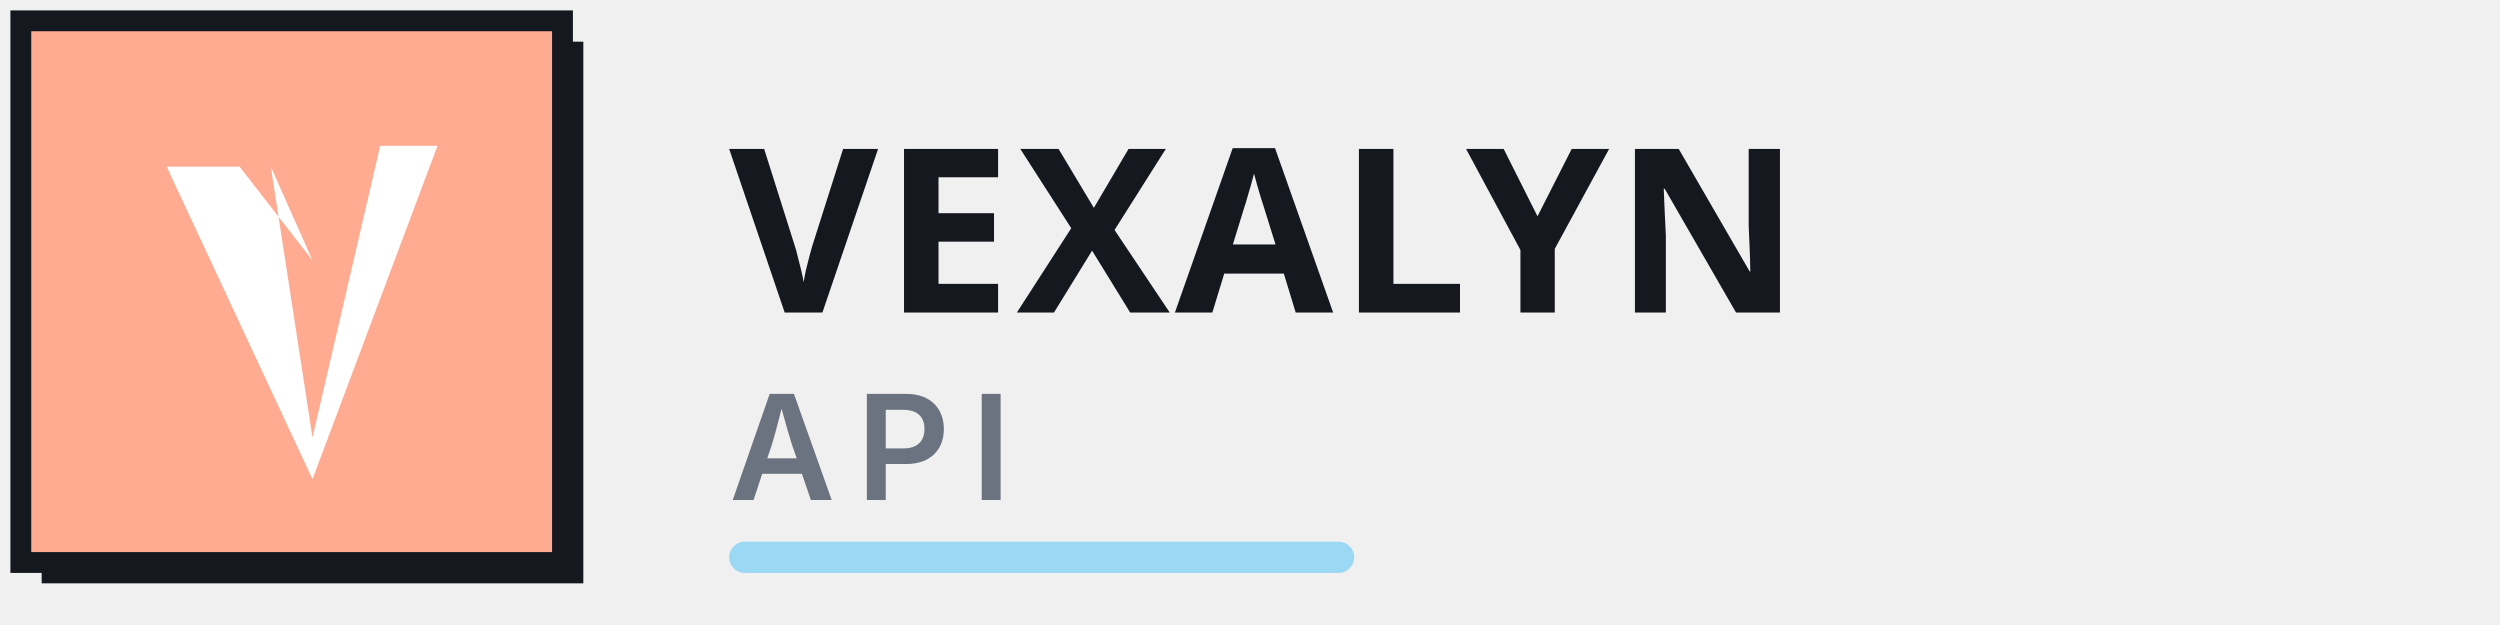
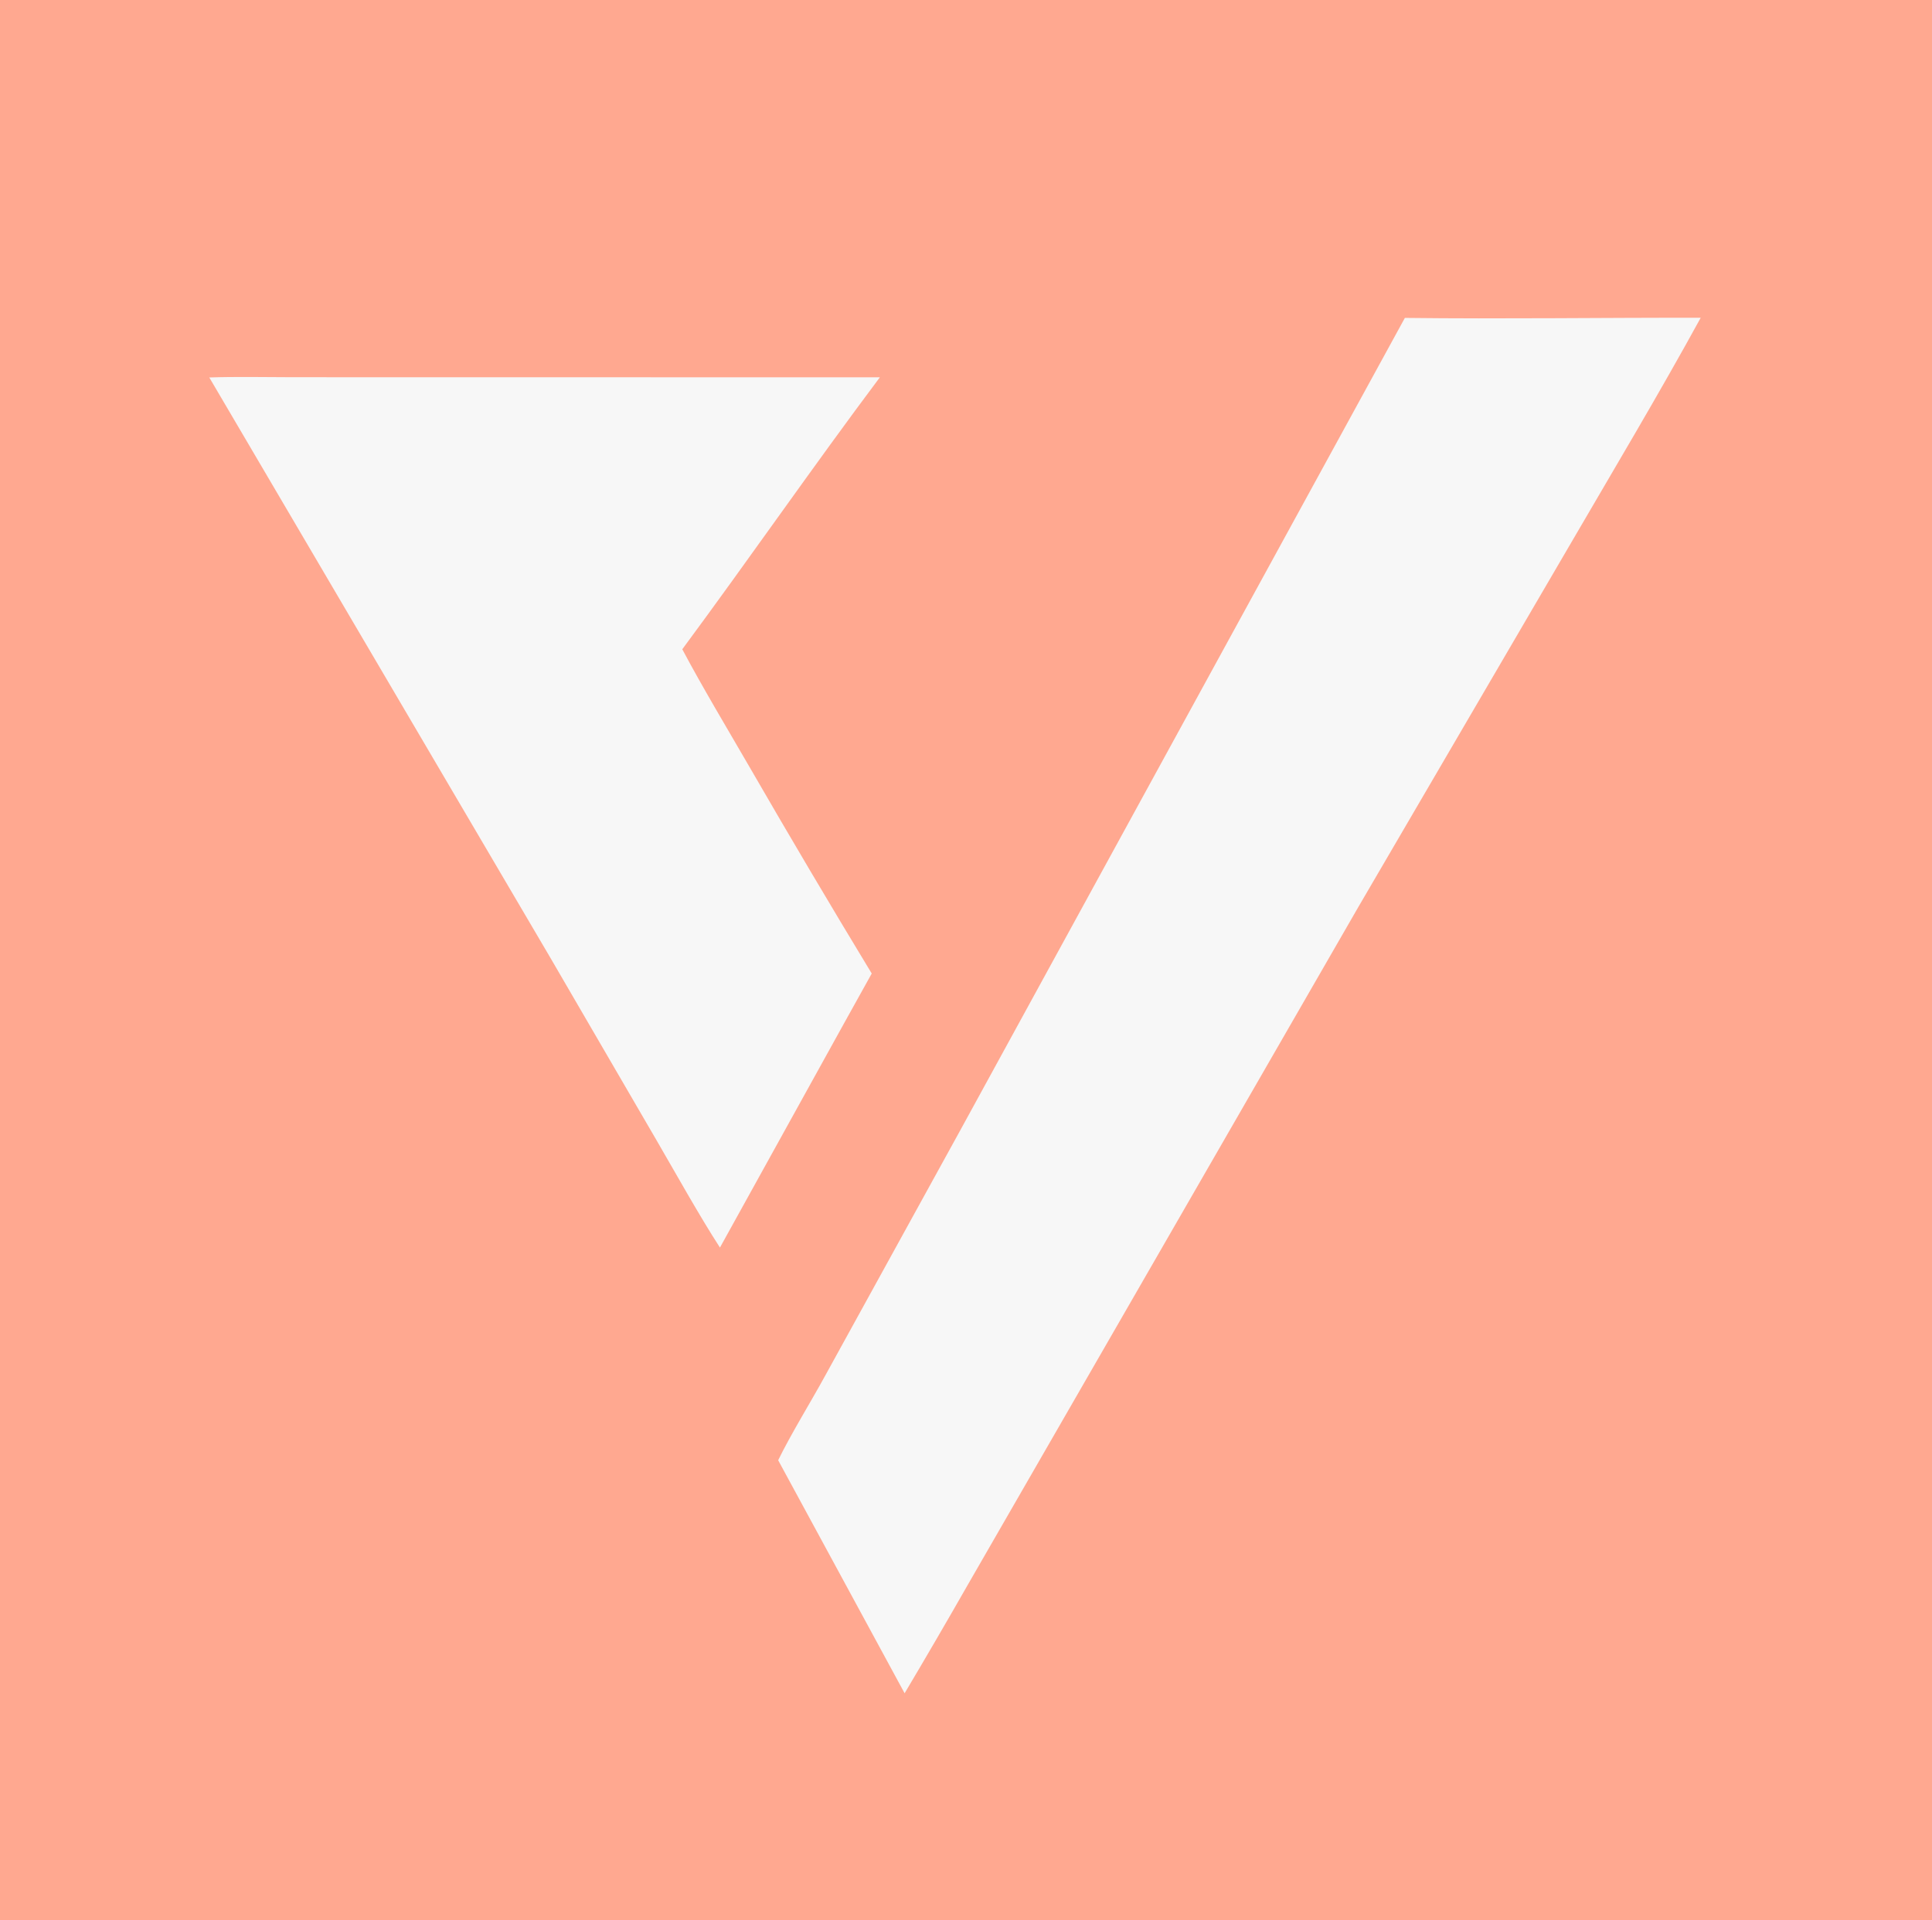
- <svg xmlns="http://www.w3.org/2000/svg" width="240" height="60" viewBox="0 0 240 60" fill="none">
-   <rect x="4" y="4" width="52" height="52" fill="#15181F" />
-   <rect x="2" y="2" width="52" height="52" fill="#FFAB92" stroke="#15181F" stroke-width="2" />
-   <path d="M 16 16 L 23 16 L 30 25 L 26 16 L 30 42 L 36.5 14 L 42 14 L 30 46 Z" fill="#FFFFFF" />
-   <text x="70" y="30" font-family="'Fredoka', sans-serif" font-size="22" font-weight="700" fill="#15181F" letter-spacing="0.5">VEXALYN</text>
-   <text x="70" y="48" font-family="'Inter', sans-serif" font-size="14" font-weight="600" fill="#6B7280" letter-spacing="2">API</text>
-   <rect x="70" y="52" width="60" height="3" fill="#9BD8F4" rx="1.5" />
+ <svg xmlns="http://www.w3.org/2000/svg" version="1.1" style="display: block;" viewBox="0 0 2048 2036" width="1166" height="1159" preserveAspectRatio="none">
+   <path transform="translate(0,0)" fill="rgb(255,168,144)" d="M 0 0 L 2048 0 L 2048 2036 L 0 2036 L 0 0 z" />
+   <path transform="translate(0,0)" fill="rgb(247,247,247)" d="M 1489.22 337.11 C 1593.03 338.369 1698.72 336.769 1802.81 336.98 C 1759.14 416.736 1710.79 497.703 1664.99 576.352 L 1439.95 961.715 L 1026.27 1679.91 C 1004.17 1718.66 981.72 1757.22 958.929 1795.57 L 824.892 1548.47 C 838.381 1520.7 859.808 1486.18 875.134 1458.05 L 1017.75 1198.91 L 1489.22 337.11 z" />
+   <path transform="translate(0,0)" fill="rgb(247,247,247)" d="M 221.868 400.282 C 249.362 399.285 281.89 399.985 309.874 400.006 L 465.473 400.058 L 932.711 400.089 C 861.813 494.72 793.748 593.208 723.253 688.489 C 744.84 729.138 771.382 773.331 794.647 813.534 C 837.009 886.928 880.154 959.867 924.073 1032.34 L 895.067 1084.54 L 763.178 1322.95 C 741.817 1290.05 716.202 1244 696.059 1209.33 L 583.353 1015.55 L 221.868 400.282 z" />
</svg>
